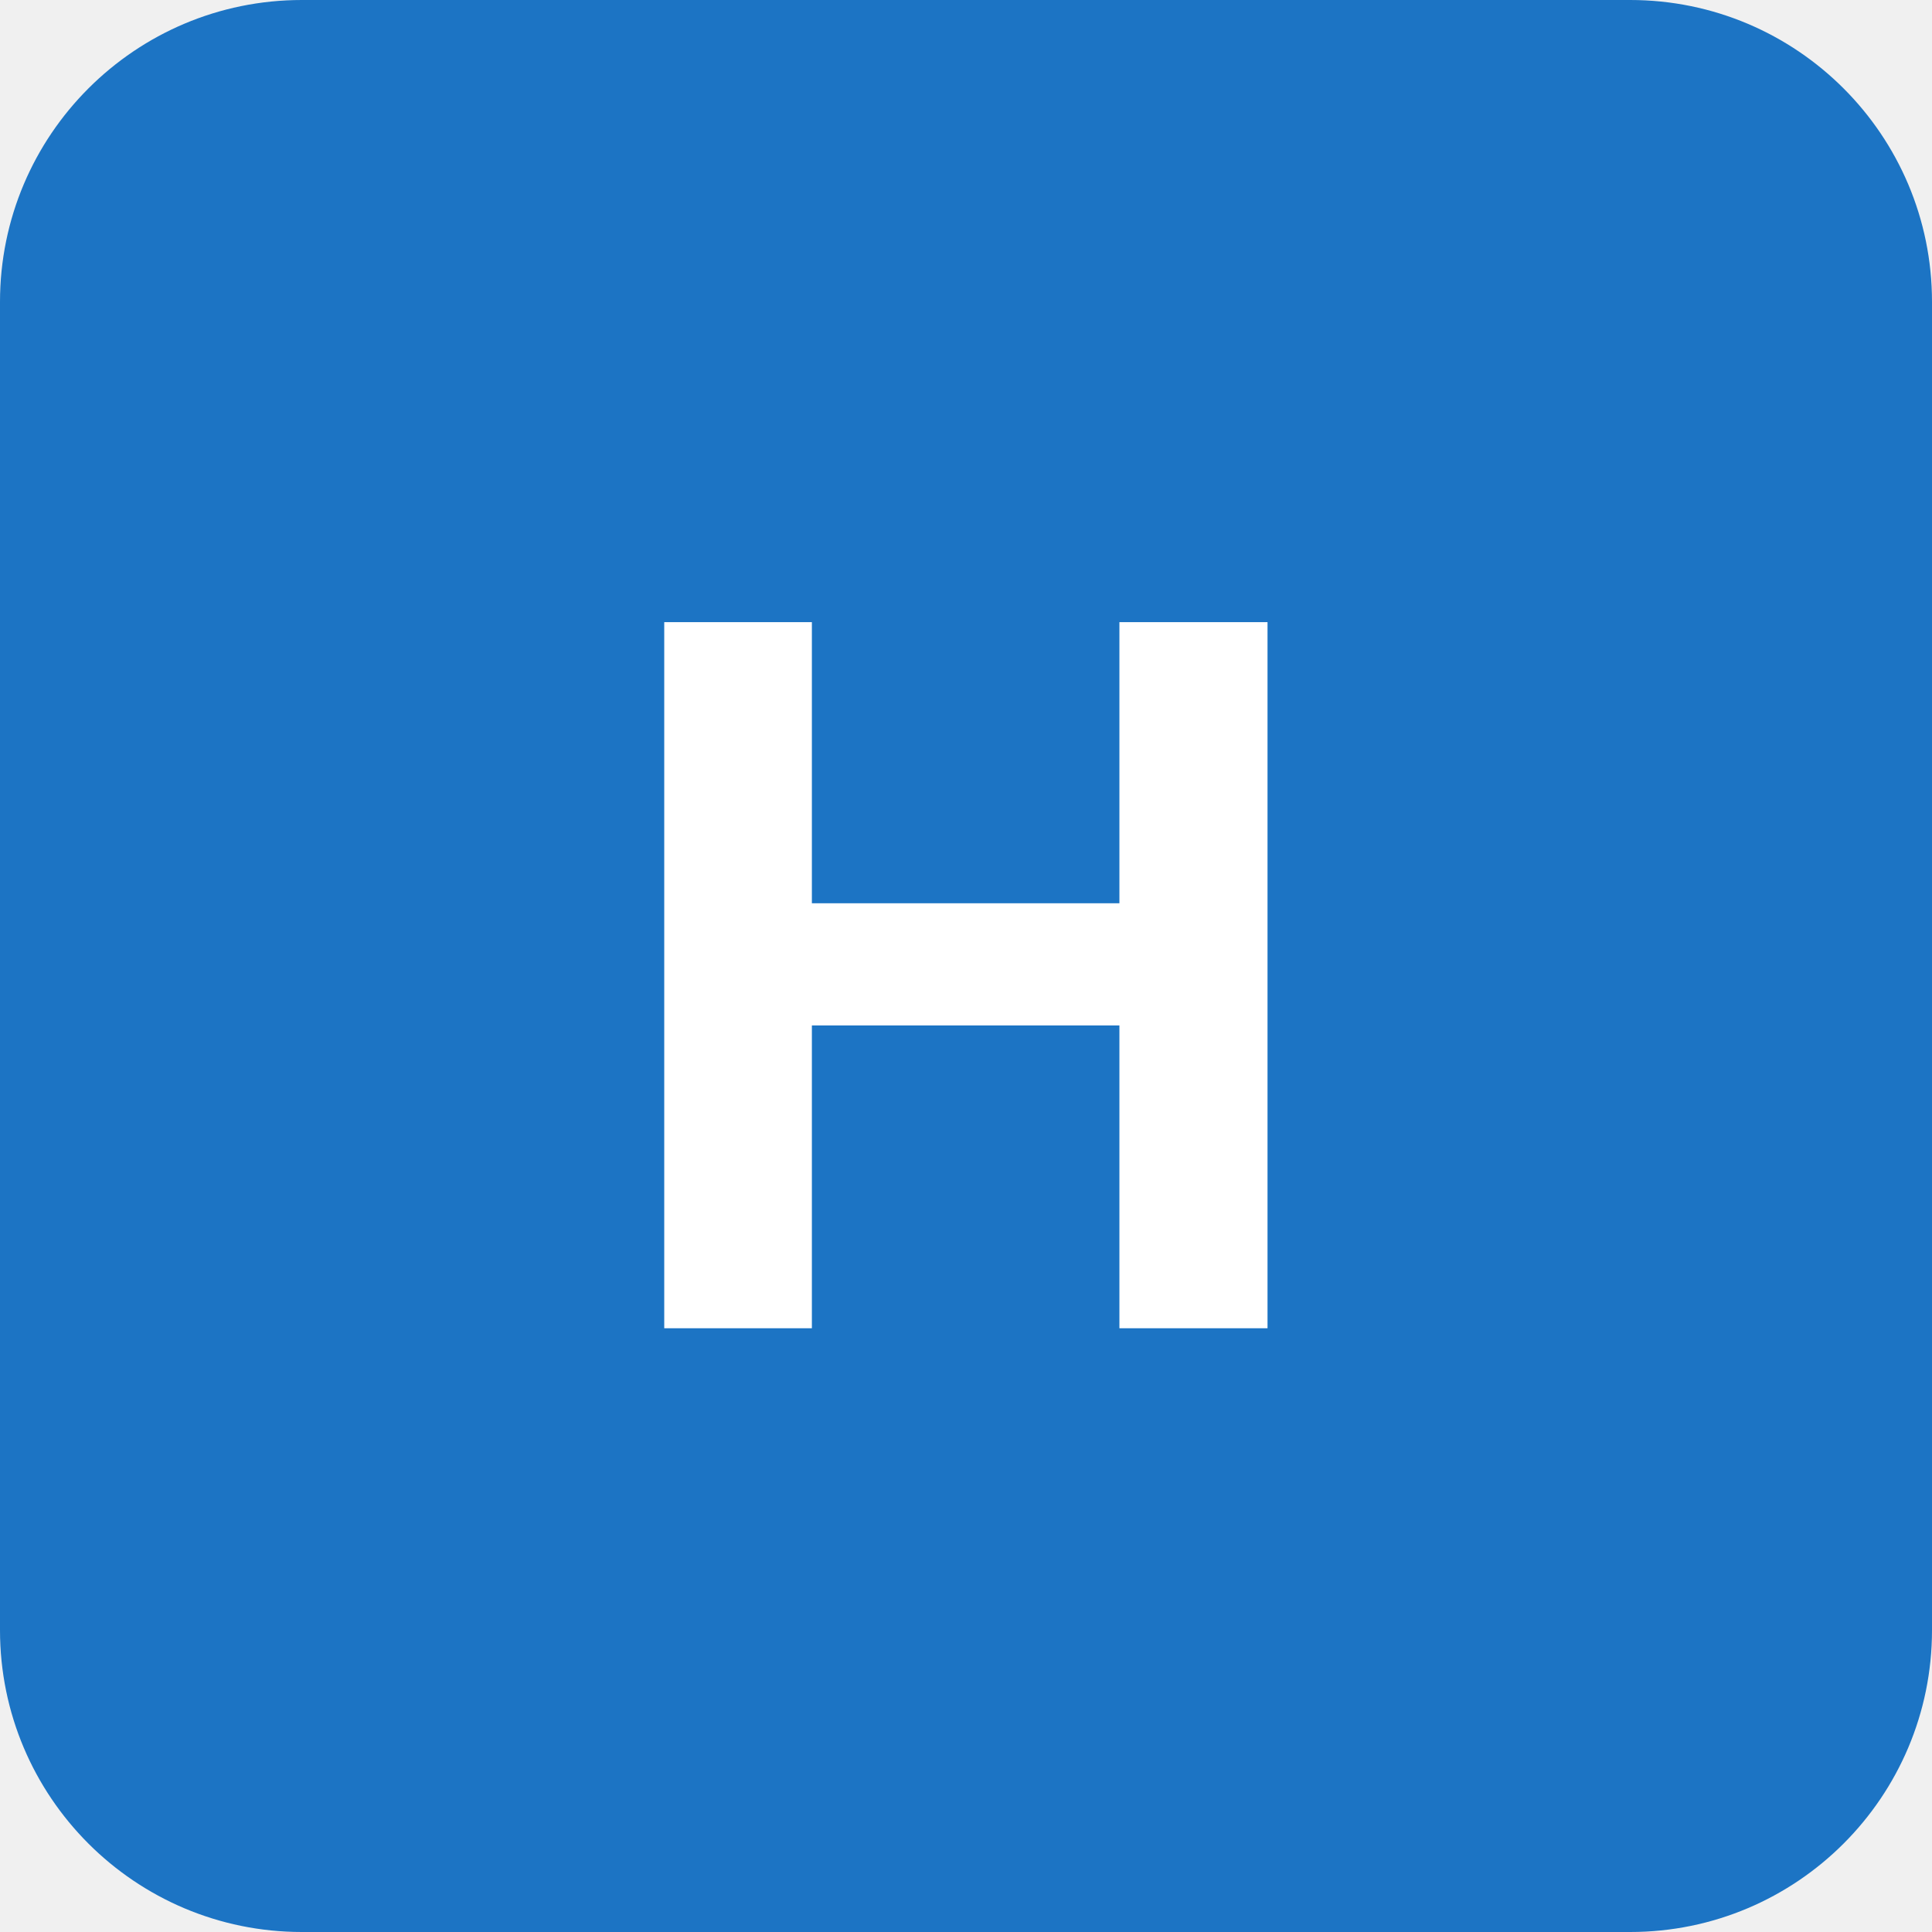
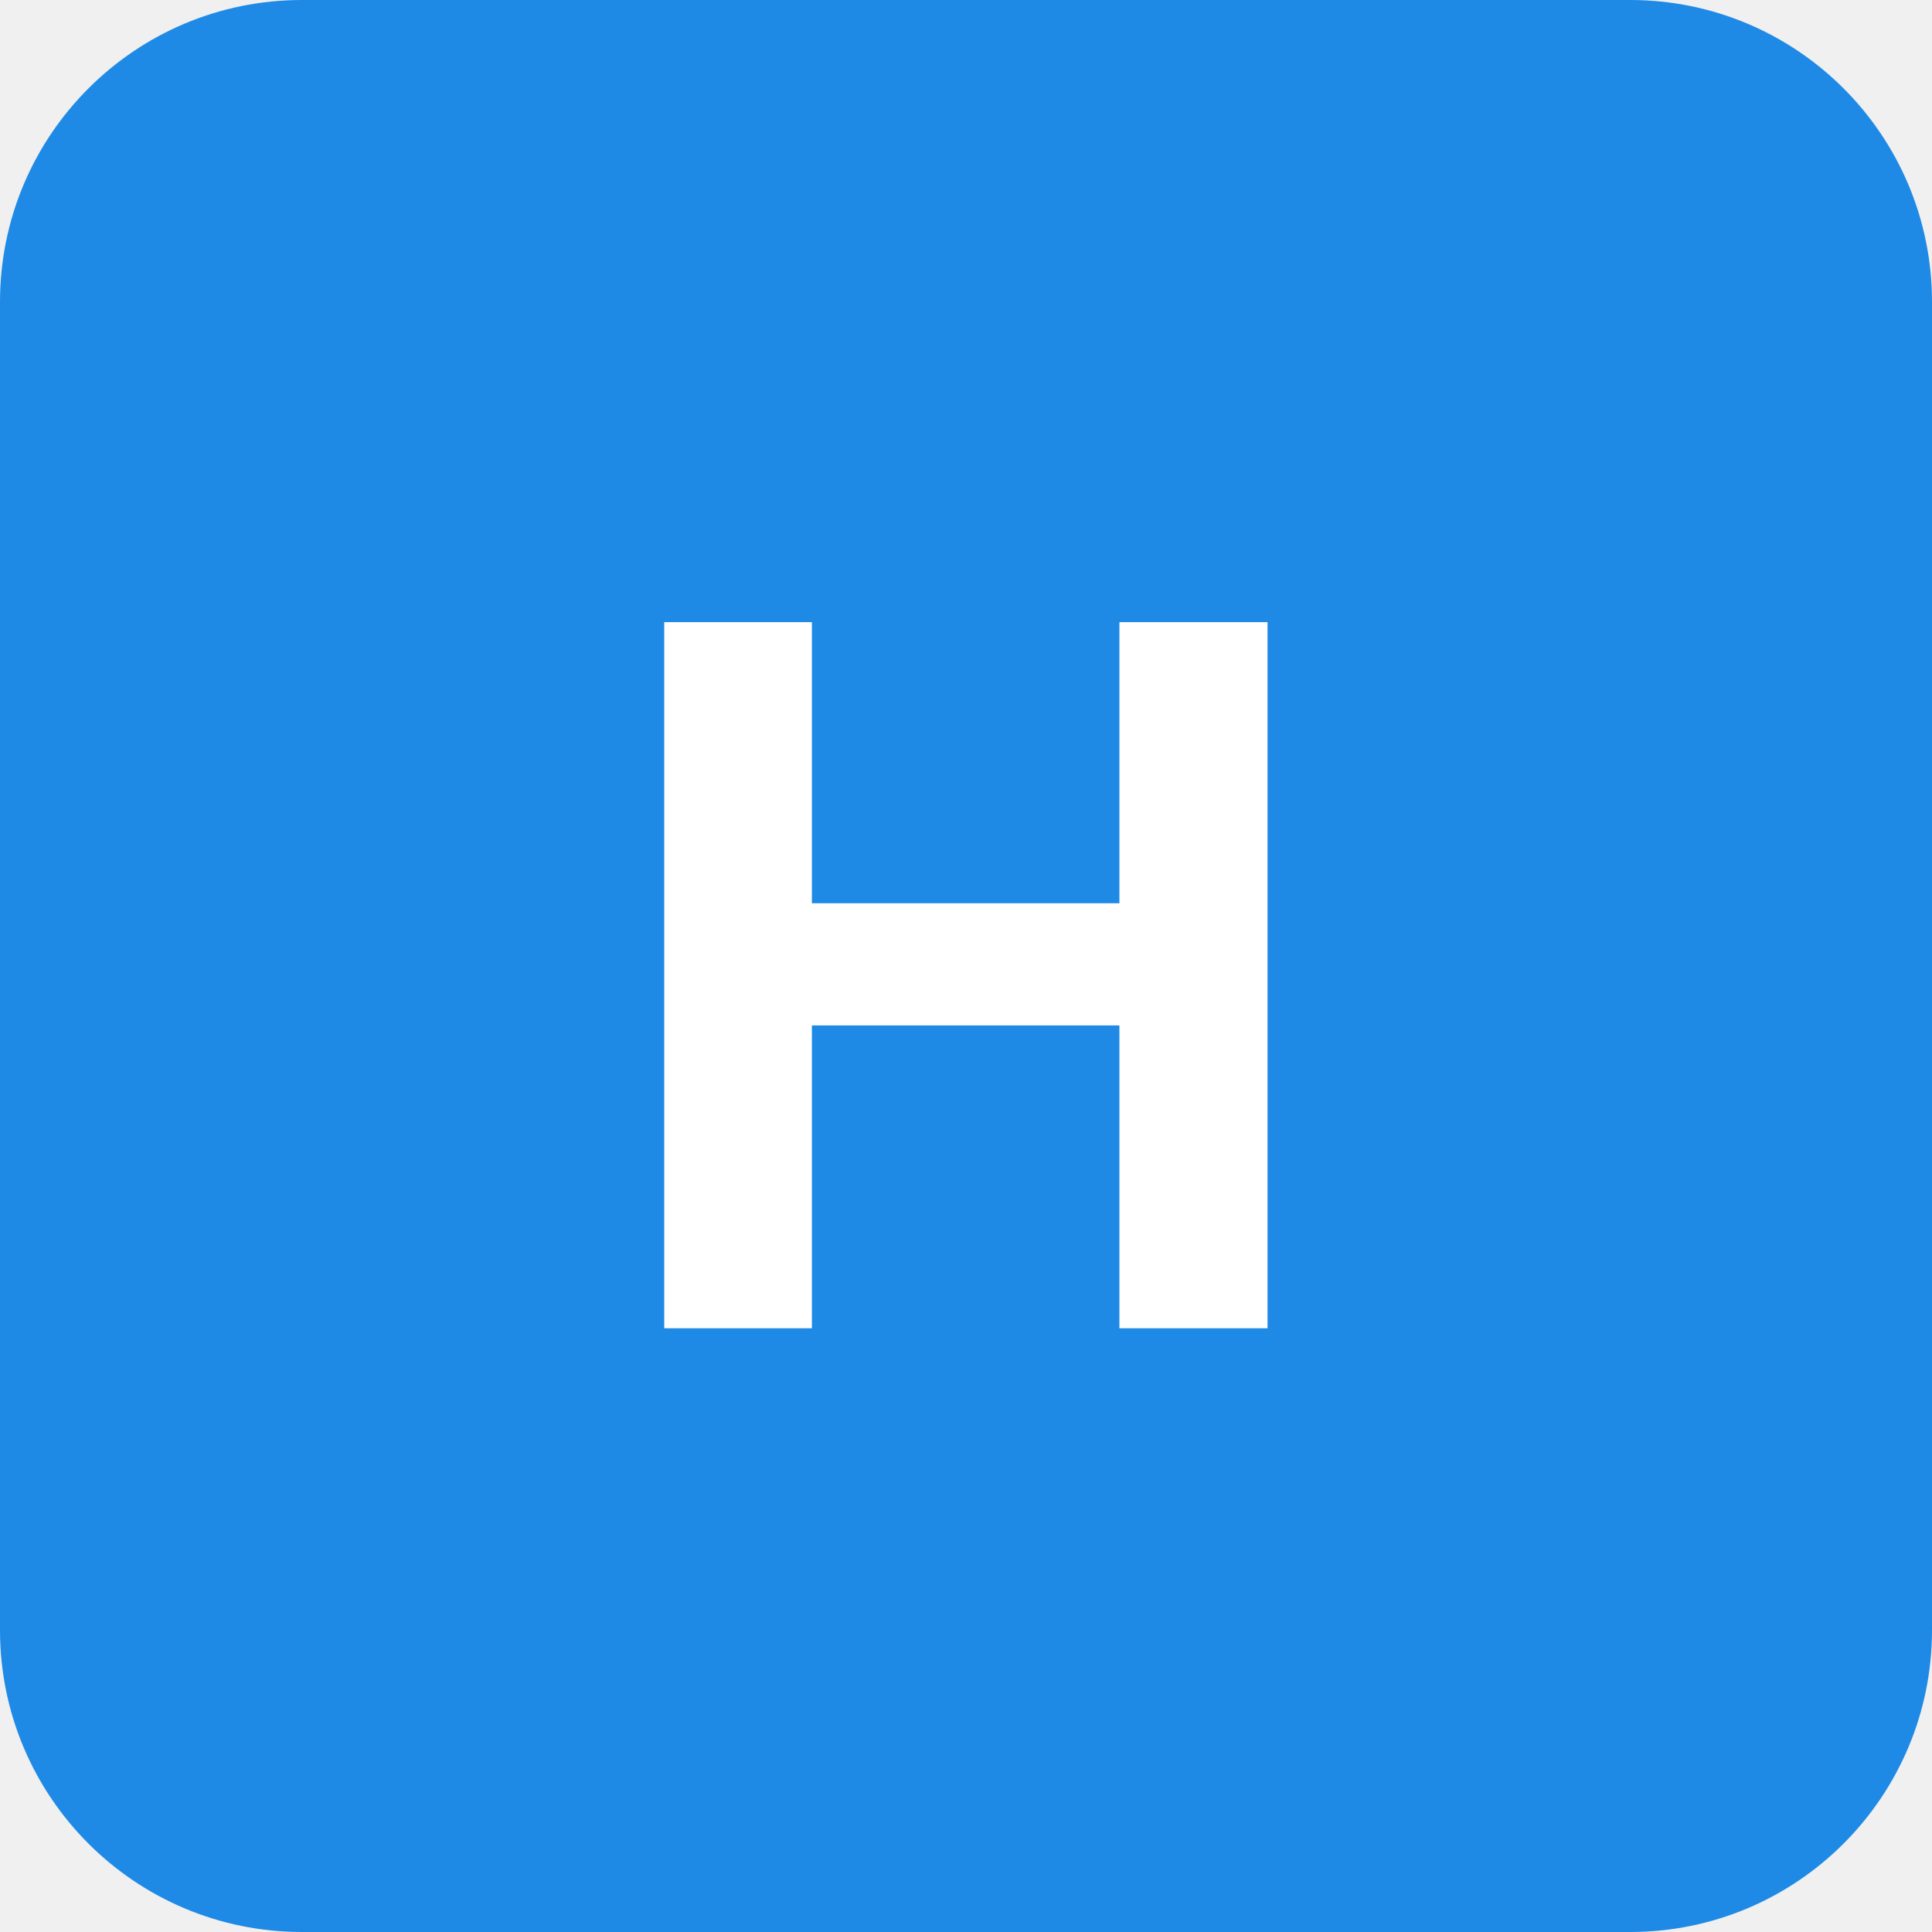
<svg xmlns="http://www.w3.org/2000/svg" viewBox="0 0 64 64">
-   <rect width="64" height="64" rx="10" fill="#1C74C4" />
+   <rect width="64" height="64" rx="10" fill="#1E8AE6" />
  <text x="32" y="44" text-anchor="middle" font-family="Arial, sans-serif" font-size="34" font-weight="700" fill="#FFFFFF">H</text>
</svg>
